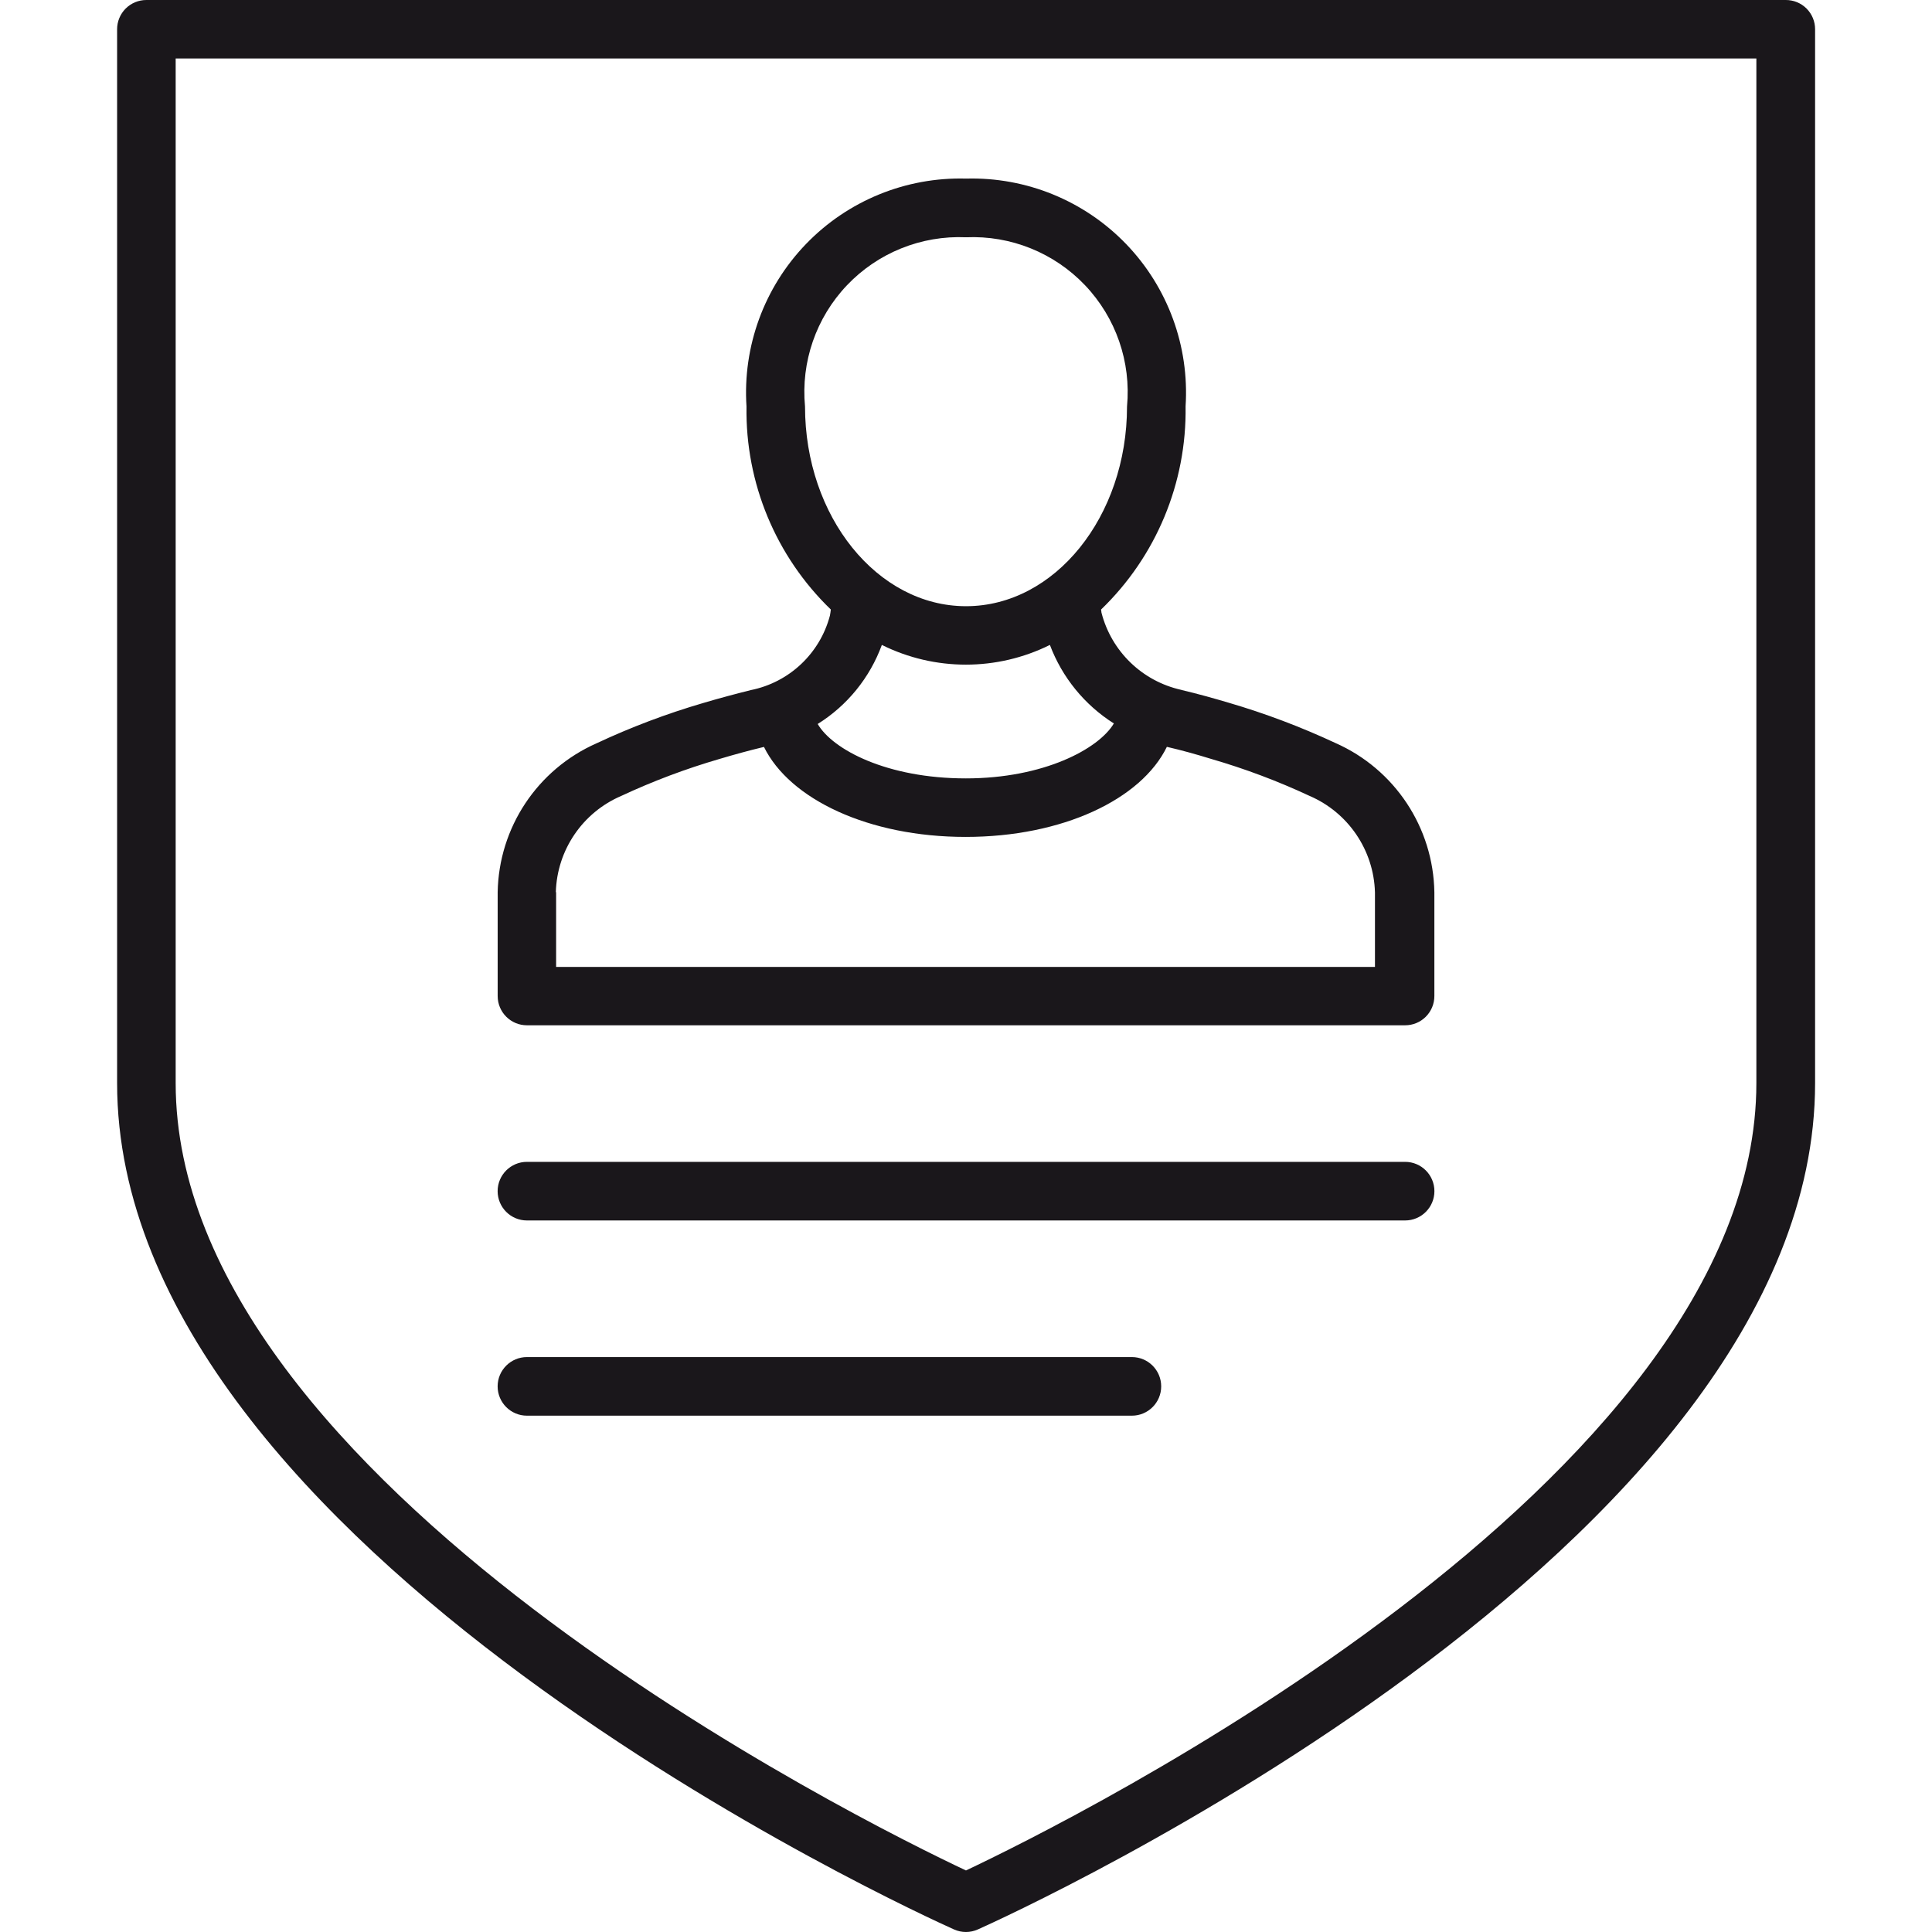
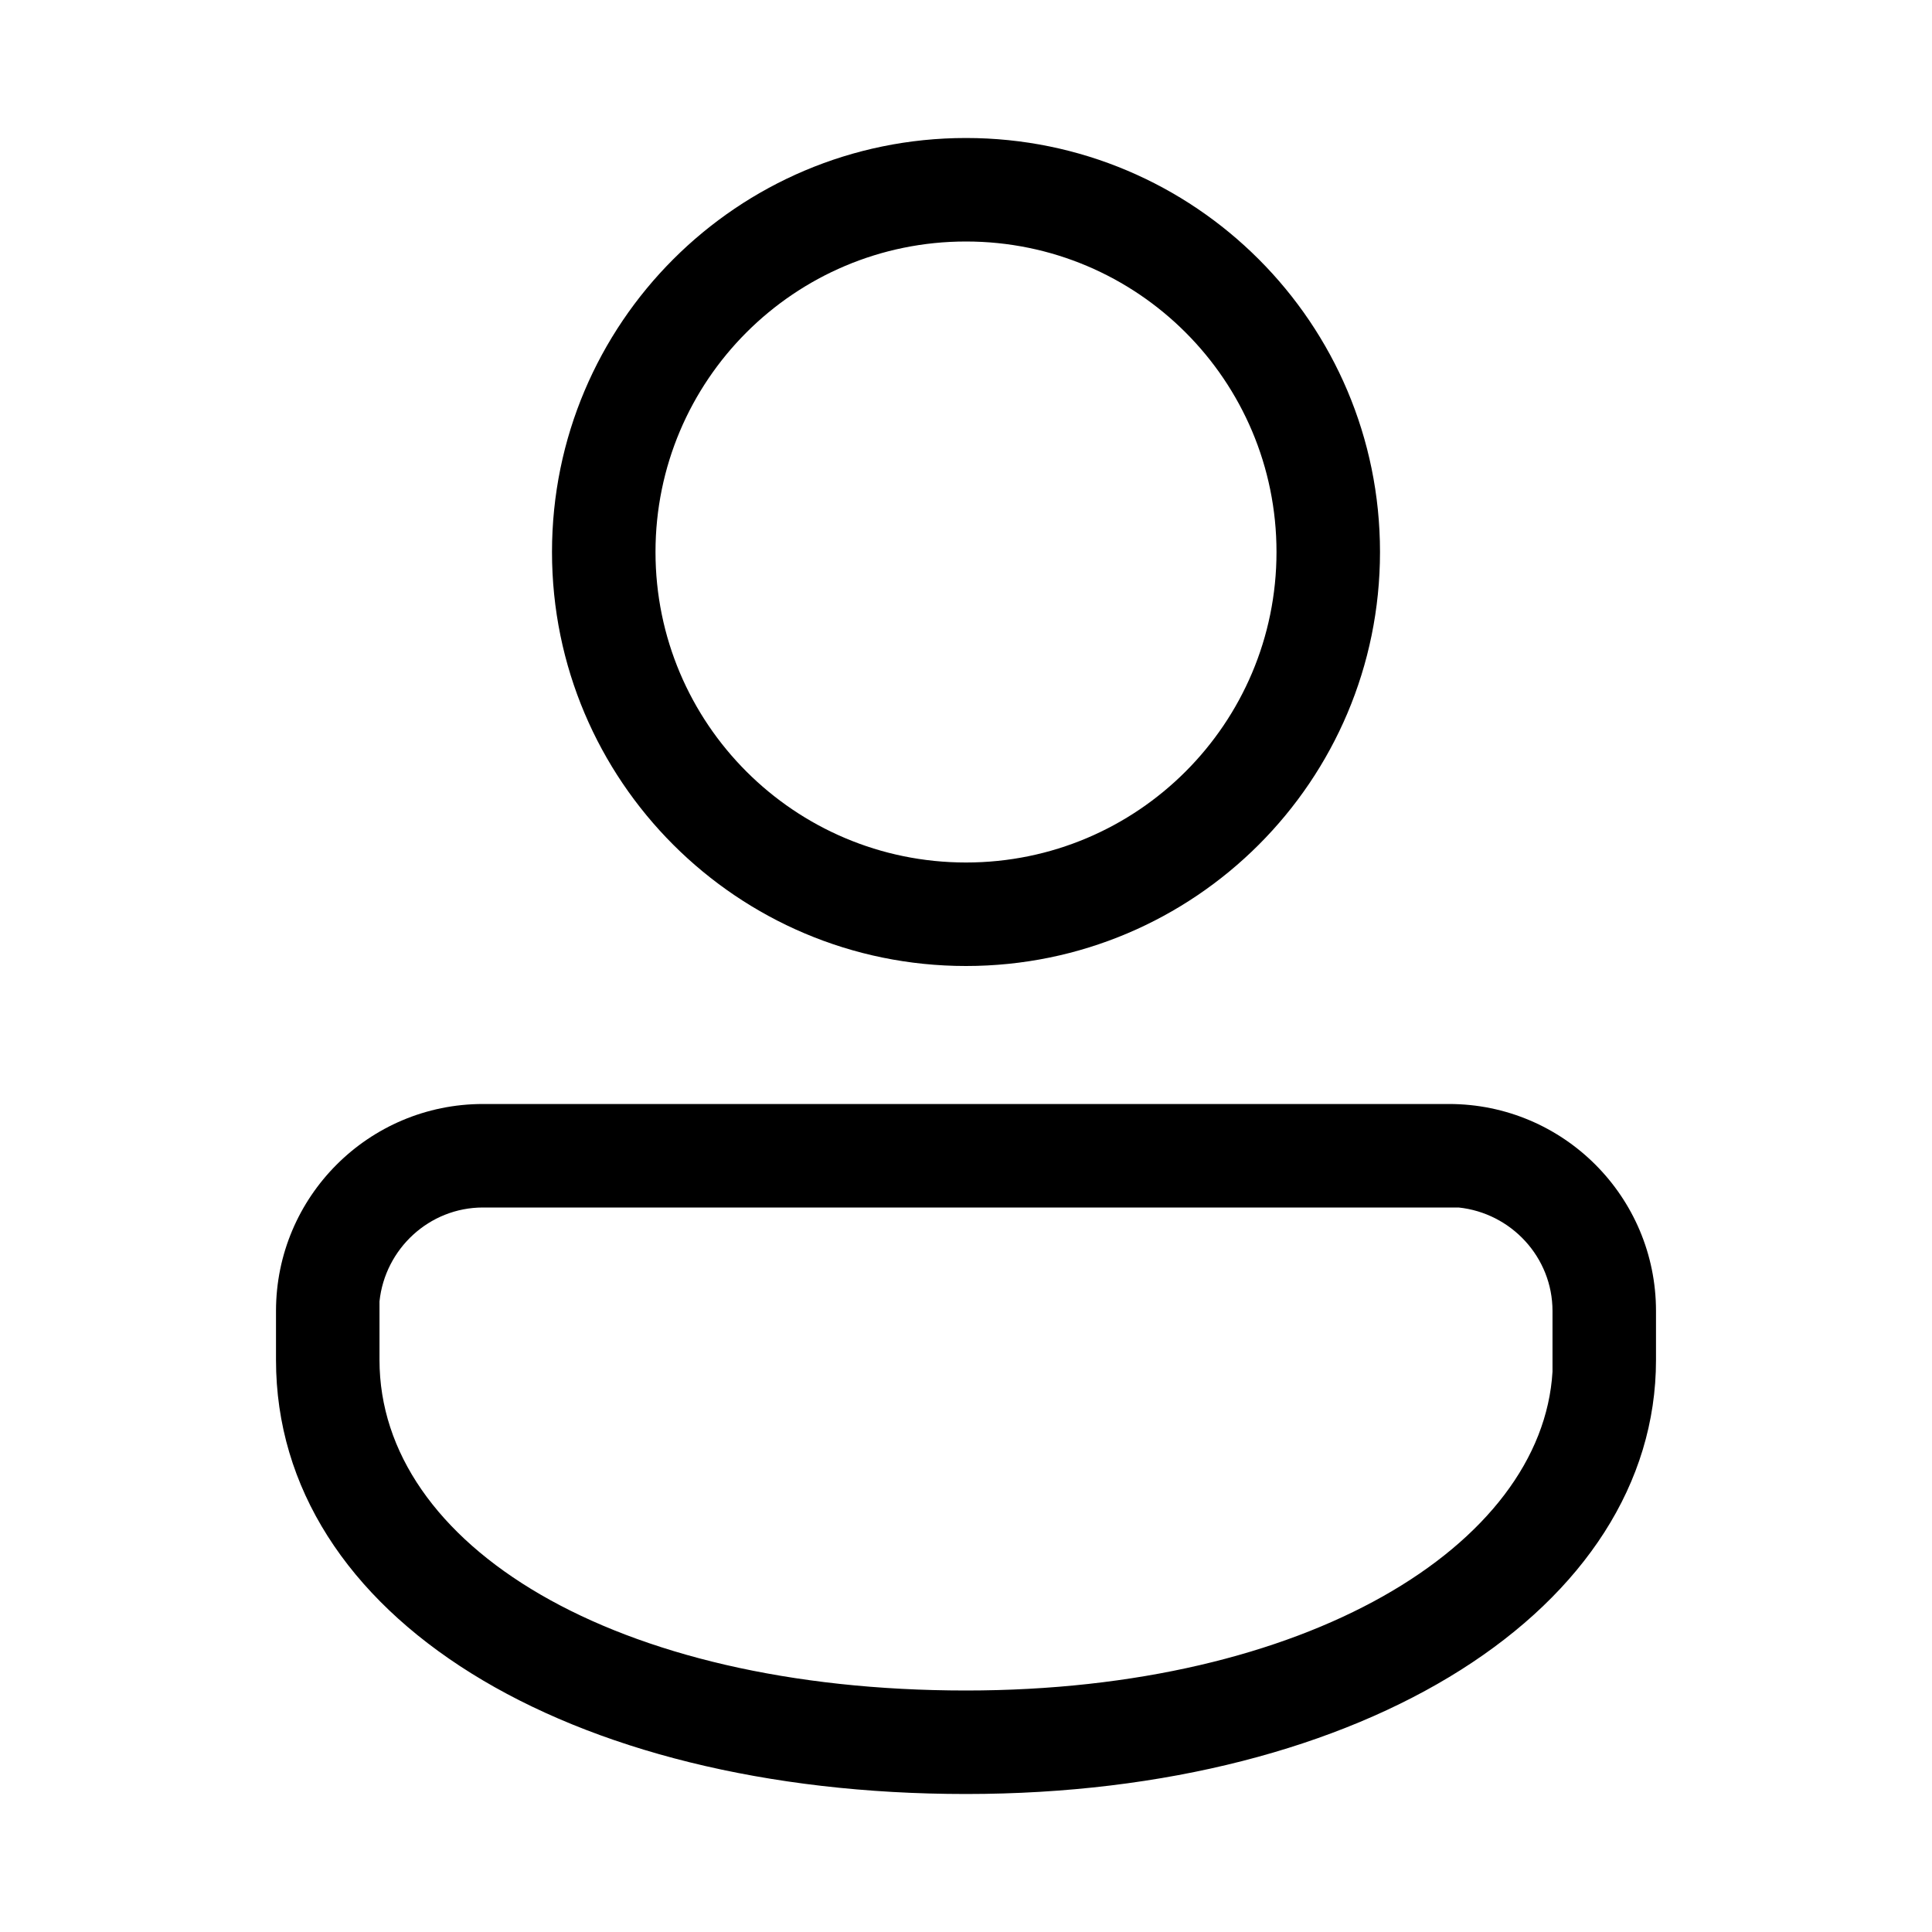
- <svg xmlns="http://www.w3.org/2000/svg" width="30" height="30" viewBox="0 0 42.181 48">
-   <g>
-     <path d="M41.455,0H.727A.726.726,0,0,0,0,.727V26.909C0,38.495,19.944,47.557,20.792,47.936a.721.721,0,0,0,.594,0c.849-.379,20.8-9.441,20.8-21.027V.727A.725.725,0,0,0,41.455,0Zm-.728,26.908c0,9.924-17.151,18.389-19.637,19.563C18.6,45.3,1.455,36.84,1.455,26.908V1.453H40.727Z" fill="#1a171b" />
-     <path d="M10.182,25.473H32a.726.726,0,0,0,.727-.727V22.17a4.126,4.126,0,0,0-2.46-3.711,18.712,18.712,0,0,0-2.65-1c-.382-.113-.768-.221-1.157-.313l-.019-.006a2.636,2.636,0,0,1-1.985-1.92c0-.021-.007-.049-.01-.076a6.862,6.862,0,0,0,2.1-5.049,5.318,5.318,0,0,0-5.454-5.658A5.319,5.319,0,0,0,15.637,10.1a6.859,6.859,0,0,0,2.095,5.043c-.007.059-.014.111-.022.15a2.551,2.551,0,0,1-1.965,1.852c-.4.1-.794.205-1.187.322a18.4,18.4,0,0,0-2.646,1,4.122,4.122,0,0,0-2.457,3.7v2.58A.727.727,0,0,0,10.182,25.473ZM17.091,10.1a3.847,3.847,0,0,1,4-4.205,3.848,3.848,0,0,1,4,4.205c0,2.734-1.794,4.961-4,4.961S17.091,12.832,17.091,10.1ZM19,16.023a4.692,4.692,0,0,0,4.175,0,3.957,3.957,0,0,0,1.589,1.951c-.378.635-1.747,1.365-3.677,1.365-1.961,0-3.31-.715-3.681-1.352A3.892,3.892,0,0,0,19,16.023Zm-8.1,6.143a2.683,2.683,0,0,1,1.624-2.391,17.037,17.037,0,0,1,2.439-.918c.366-.109.728-.209,1.108-.3h0c.638,1.3,2.6,2.236,5.01,2.236s4.364-.934,5-2.238v0c.373.086.741.189,1.1.3a16.959,16.959,0,0,1,2.443.918,2.69,2.69,0,0,1,1.627,2.4v1.85H10.907V22.166Z" fill="#1a171b" />
-     <path d="M10.182,30.322H32a.728.728,0,0,0,0-1.456H10.182a.728.728,0,0,0,0,1.456Z" fill="#1a171b" />
-     <path d="M10.182,35.172h15.03a.728.728,0,0,0,0-1.456H10.182a.728.728,0,0,0,0,1.456Z" fill="#1a171b" />
-   </g>
+ <svg xmlns="http://www.w3.org/2000/svg" width="28" height="28" viewBox="0 0 28 28">
+   <path d="M21 16a3 3 0 0 1 3 3v.71C24 23.3 19.79 26 14 26S4 23.43 4 19.71V19a3 3 0 0 1 3-3h14Zm0 1.5H7c-.78 0-1.42.6-1.5 1.36v.85c0 2.68 3.39 4.79 8.5 4.79 4.93 0 8.35-2.1 8.5-4.62V19c0-.78-.6-1.42-1.36-1.5H21ZM14 2a6 6 0 1 1 0 12 6 6 0 0 1 0-12Zm0 1.5a4.5 4.5 0 1 0 0 9 4.5 4.5 0 0 0 0-9Z" />
</svg>
